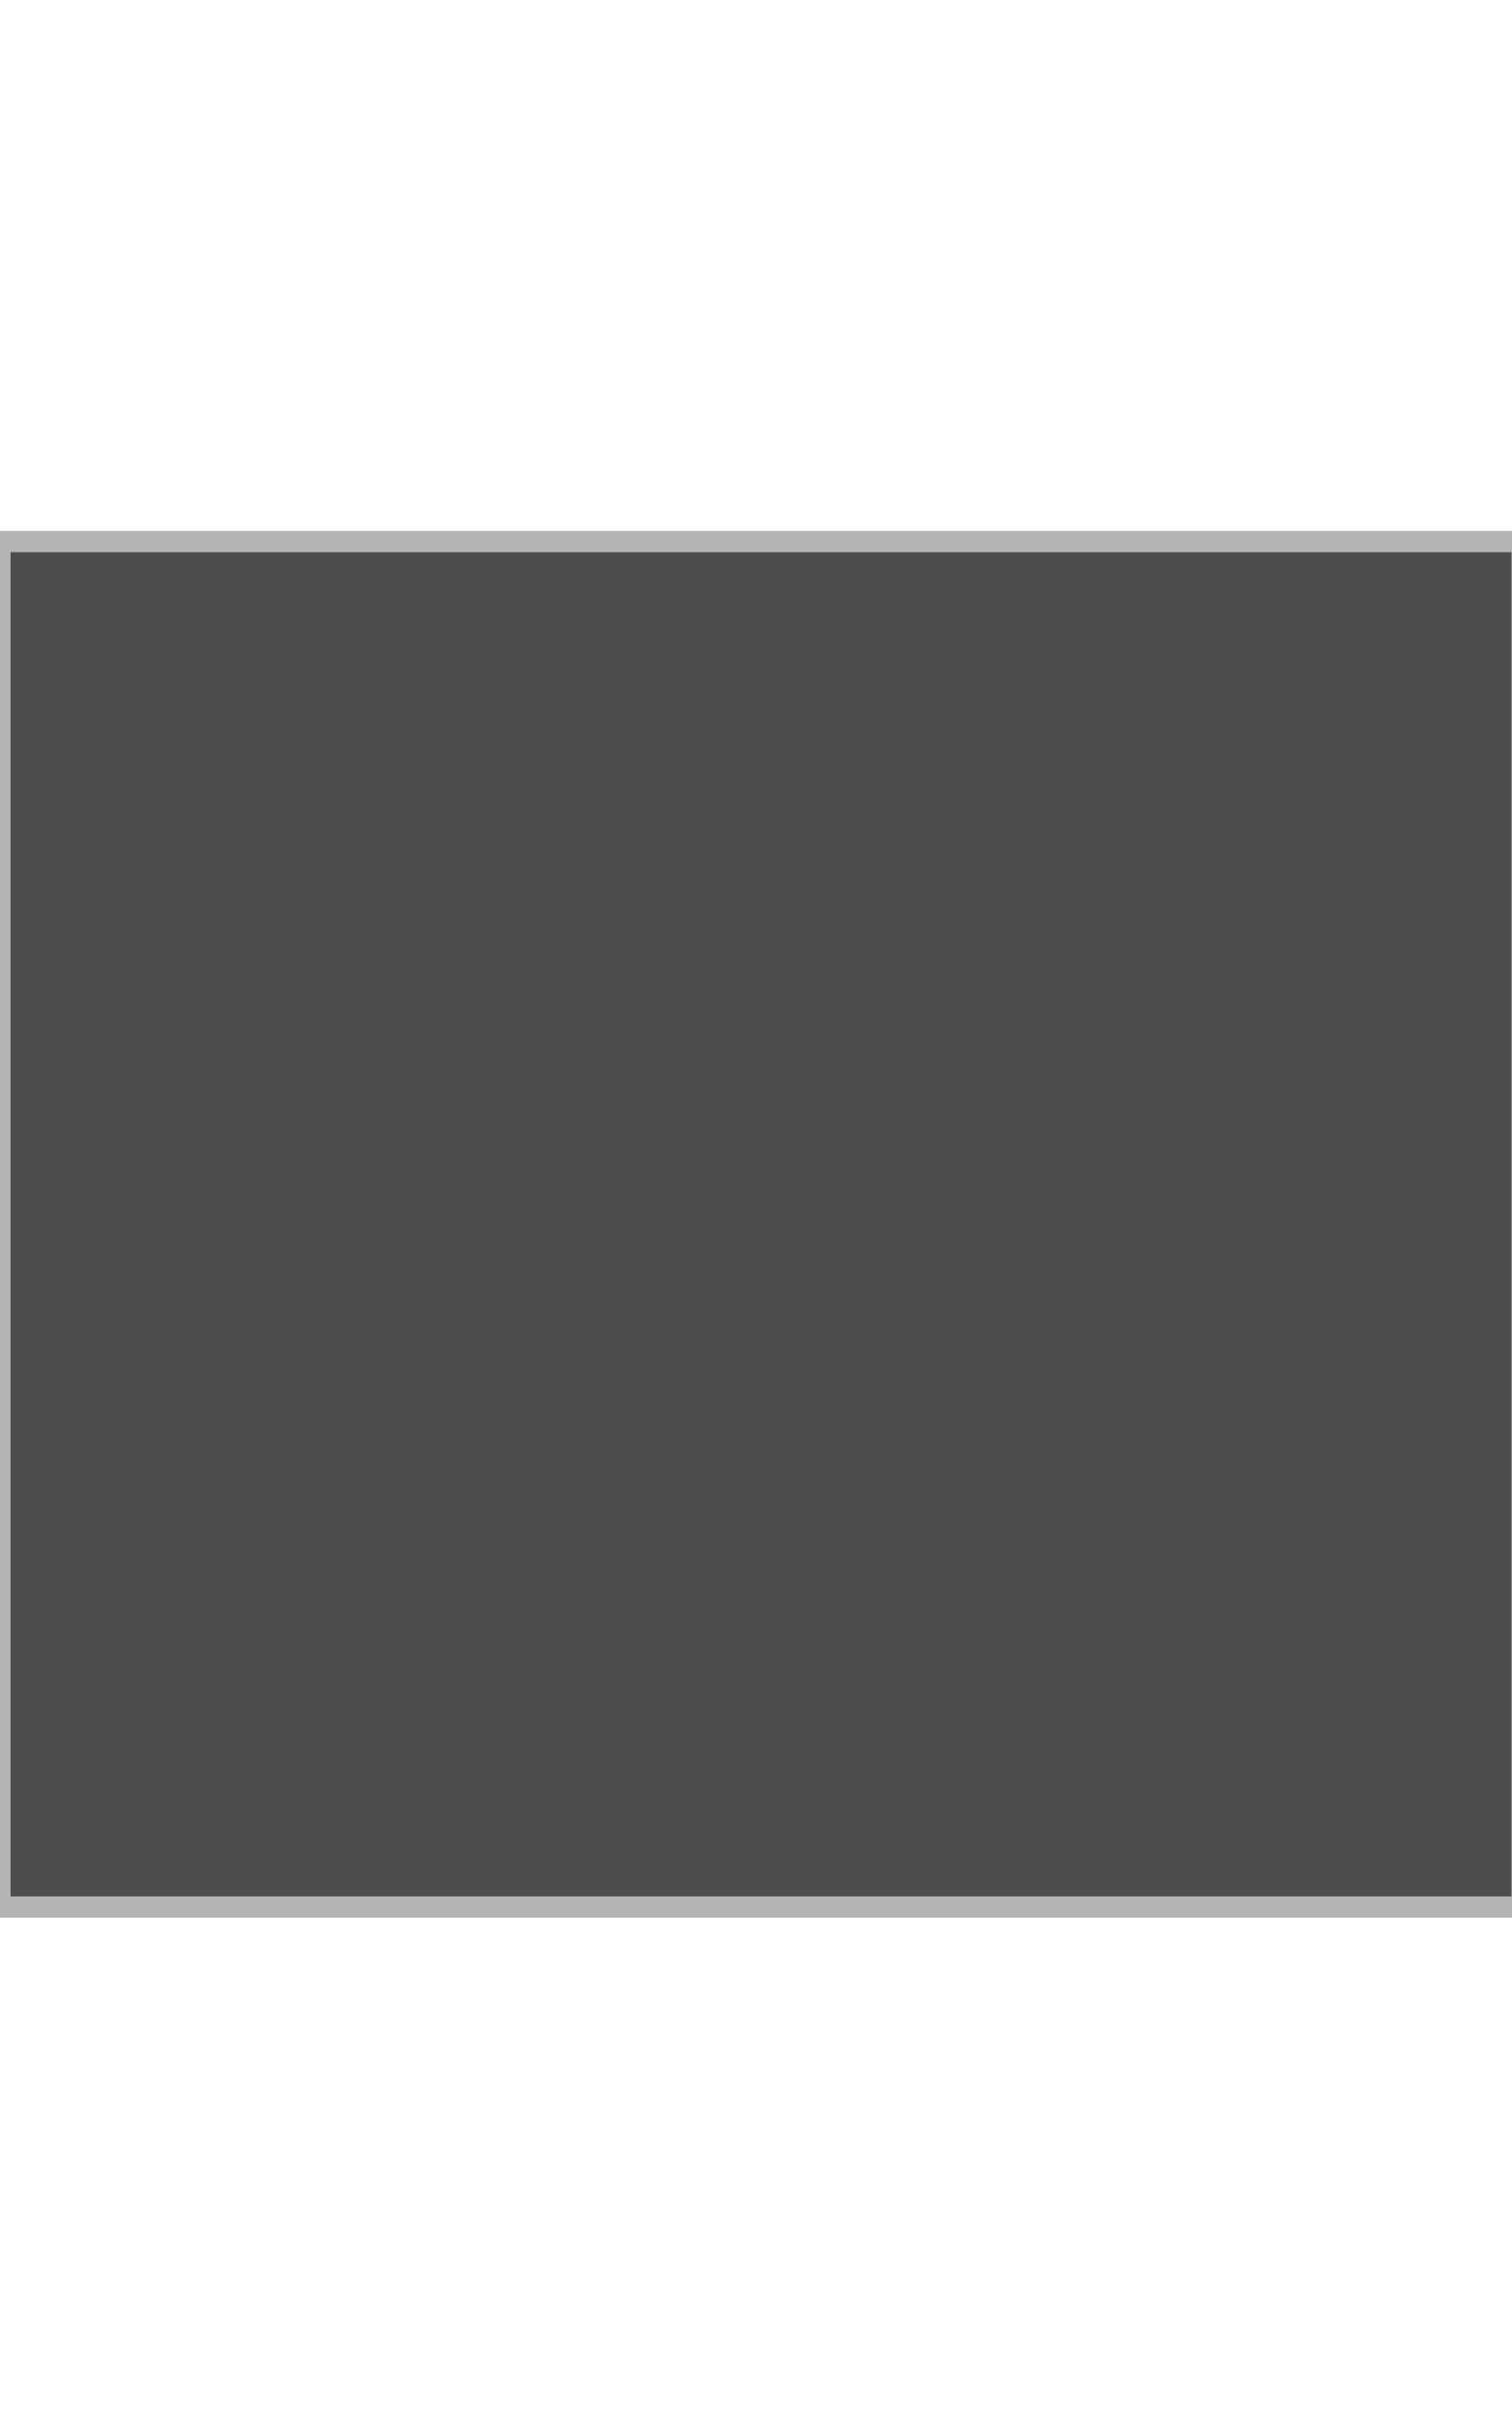
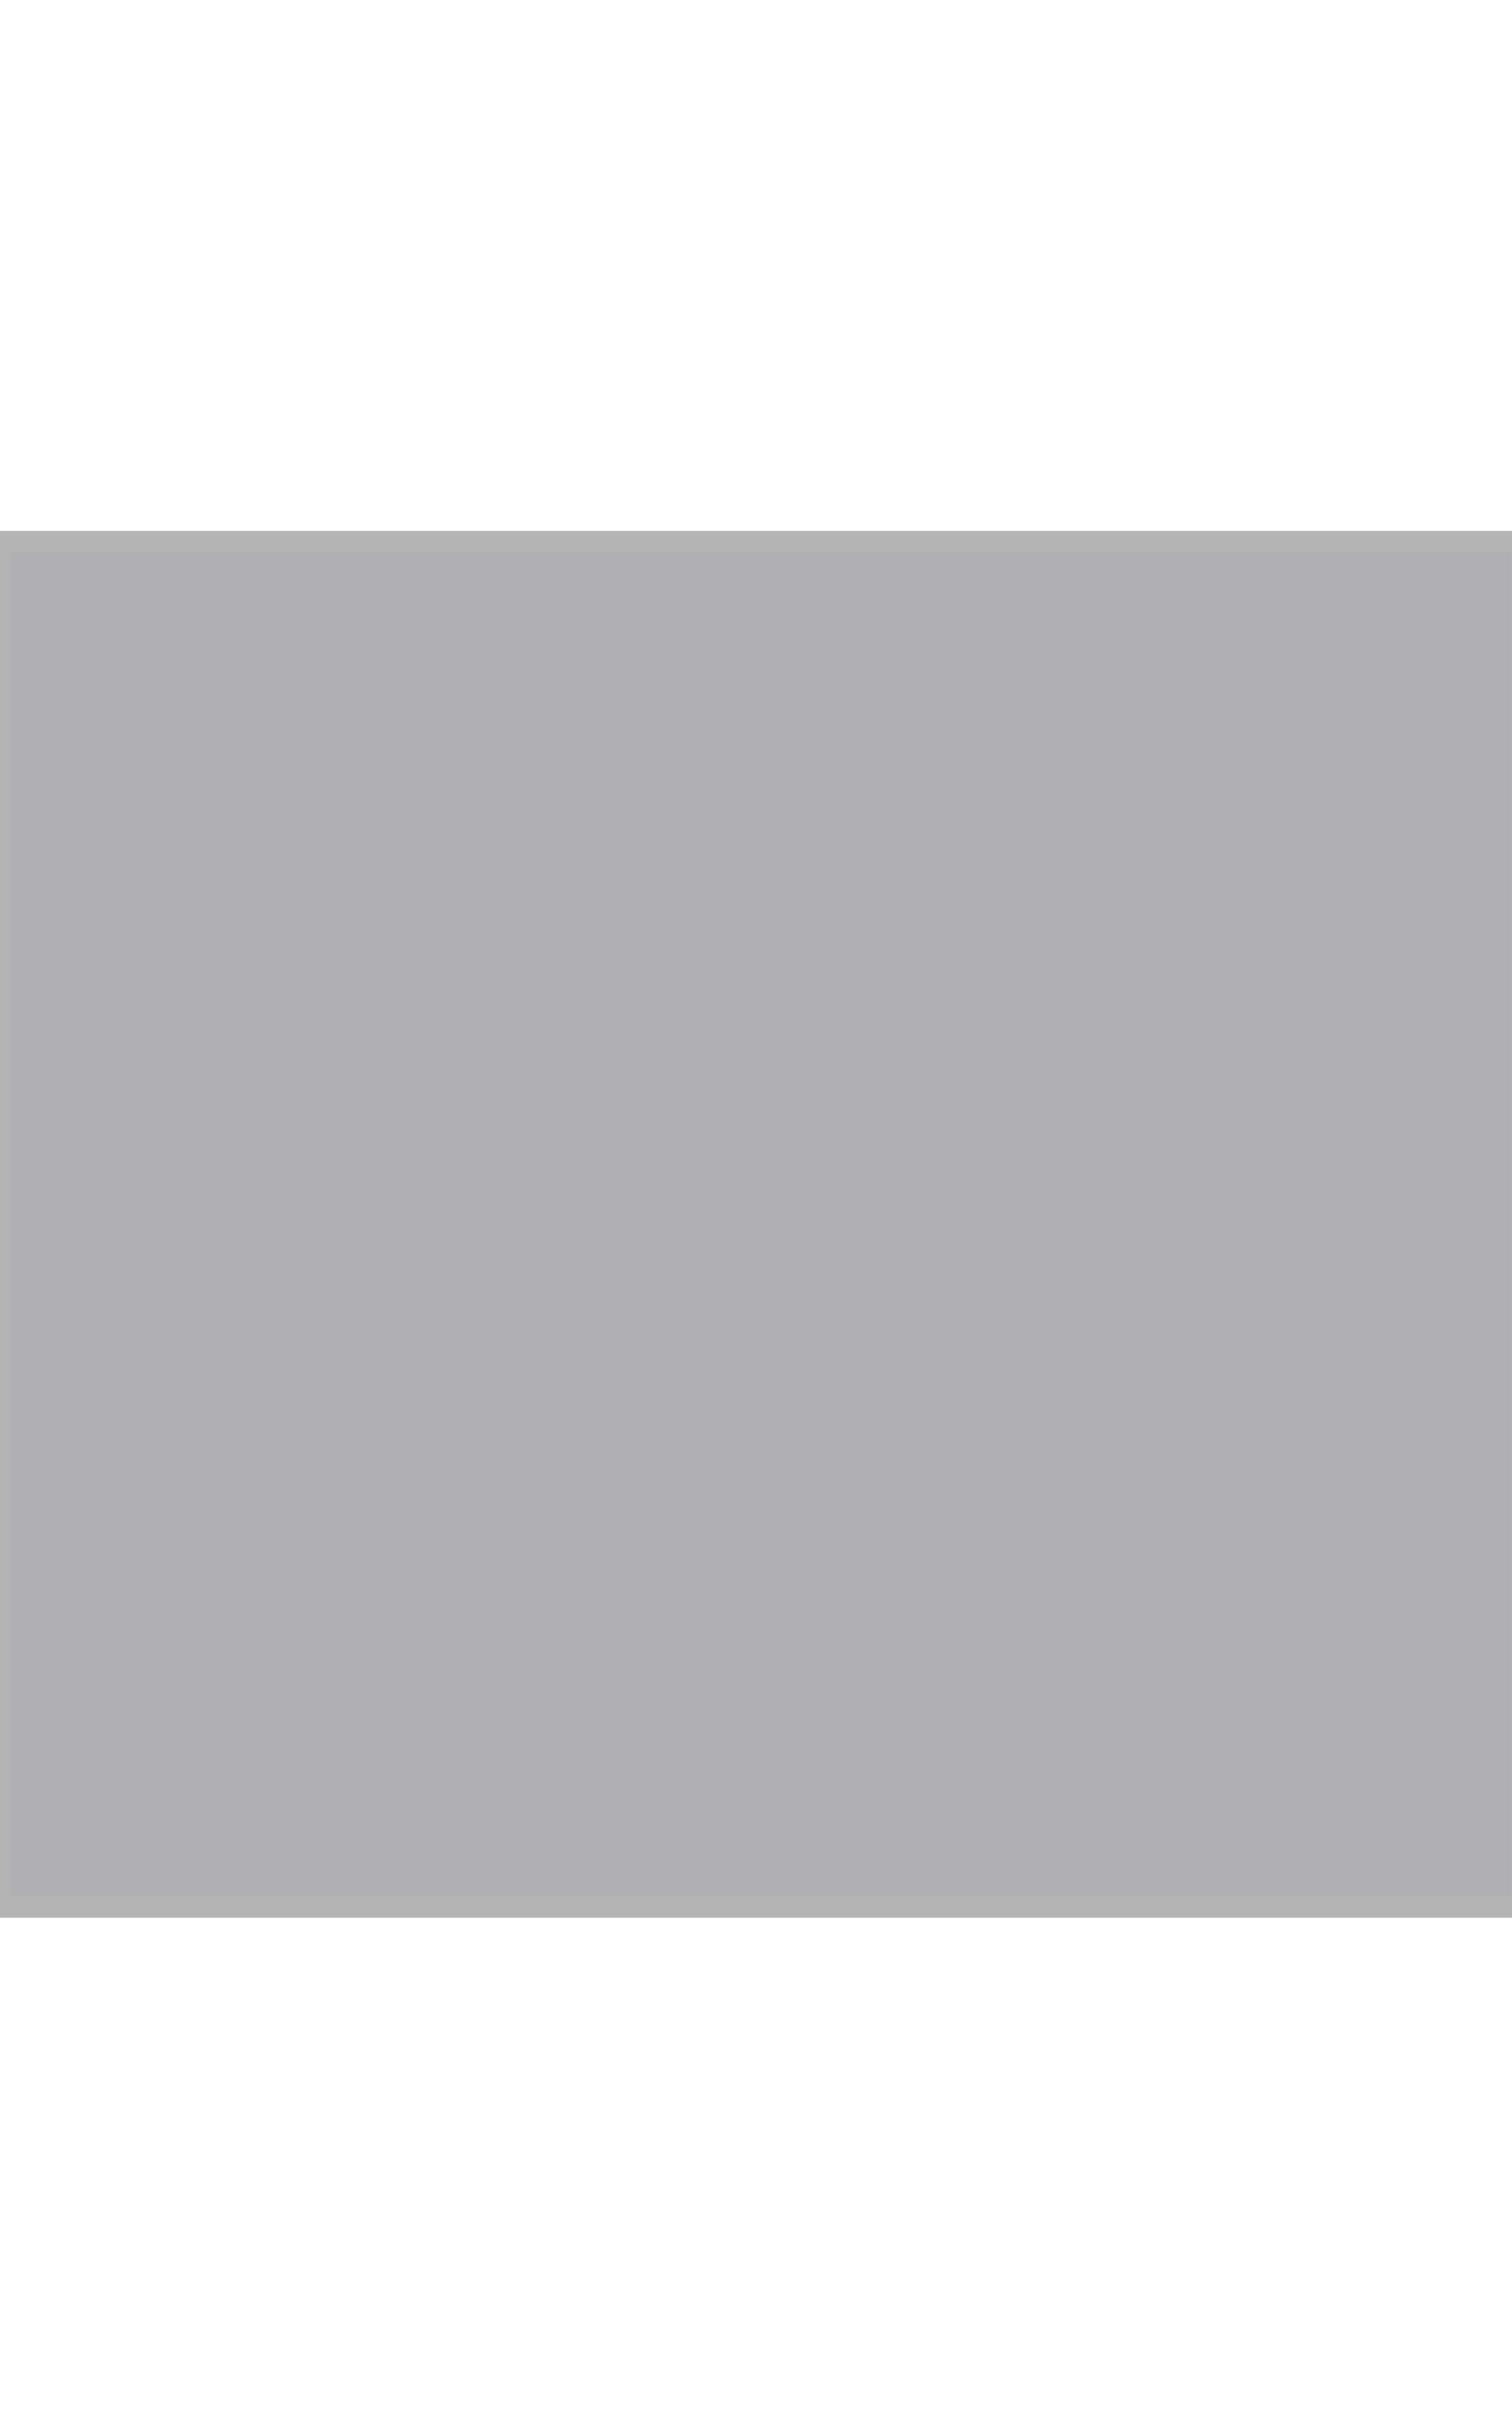
- <svg xmlns="http://www.w3.org/2000/svg" version="1.1" id="svg4575" viewBox="0 0 354.331 566.929" height="160mm" width="100mm">
+ <svg xmlns="http://www.w3.org/2000/svg" width="100mm" height="160mm" viewBox="0 0 354.331 566.929" id="svg4575" version="1.1">
  <defs id="defs4577" />
-   <g transform="translate(0,-485.4331)" id="layer1">
-     <rect y="612.351" x="-0.011" height="320.022" width="356.818" id="rect4593" style="opacity:1;fill:#4d4d4d;fill-opacity:1;fill-rule:nonzero;stroke:#b4b4b4;stroke-width:4.978;stroke-linejoin:round;stroke-miterlimit:4;stroke-dasharray:none;stroke-opacity:1" />
+   <g id="layer1" transform="translate(0,-485.4331)">
+     <rect style="opacity:1;fill:#aaaaaf;fill-opacity:0.941;fill-rule:nonzero;stroke:#b4b4b4;stroke-width:4.978;stroke-linejoin:round;stroke-miterlimit:4;stroke-dasharray:none;stroke-opacity:1" id="rect4593" width="356.818" height="320.022" x="-0.011" y="612.351" />
  </g>
</svg>
